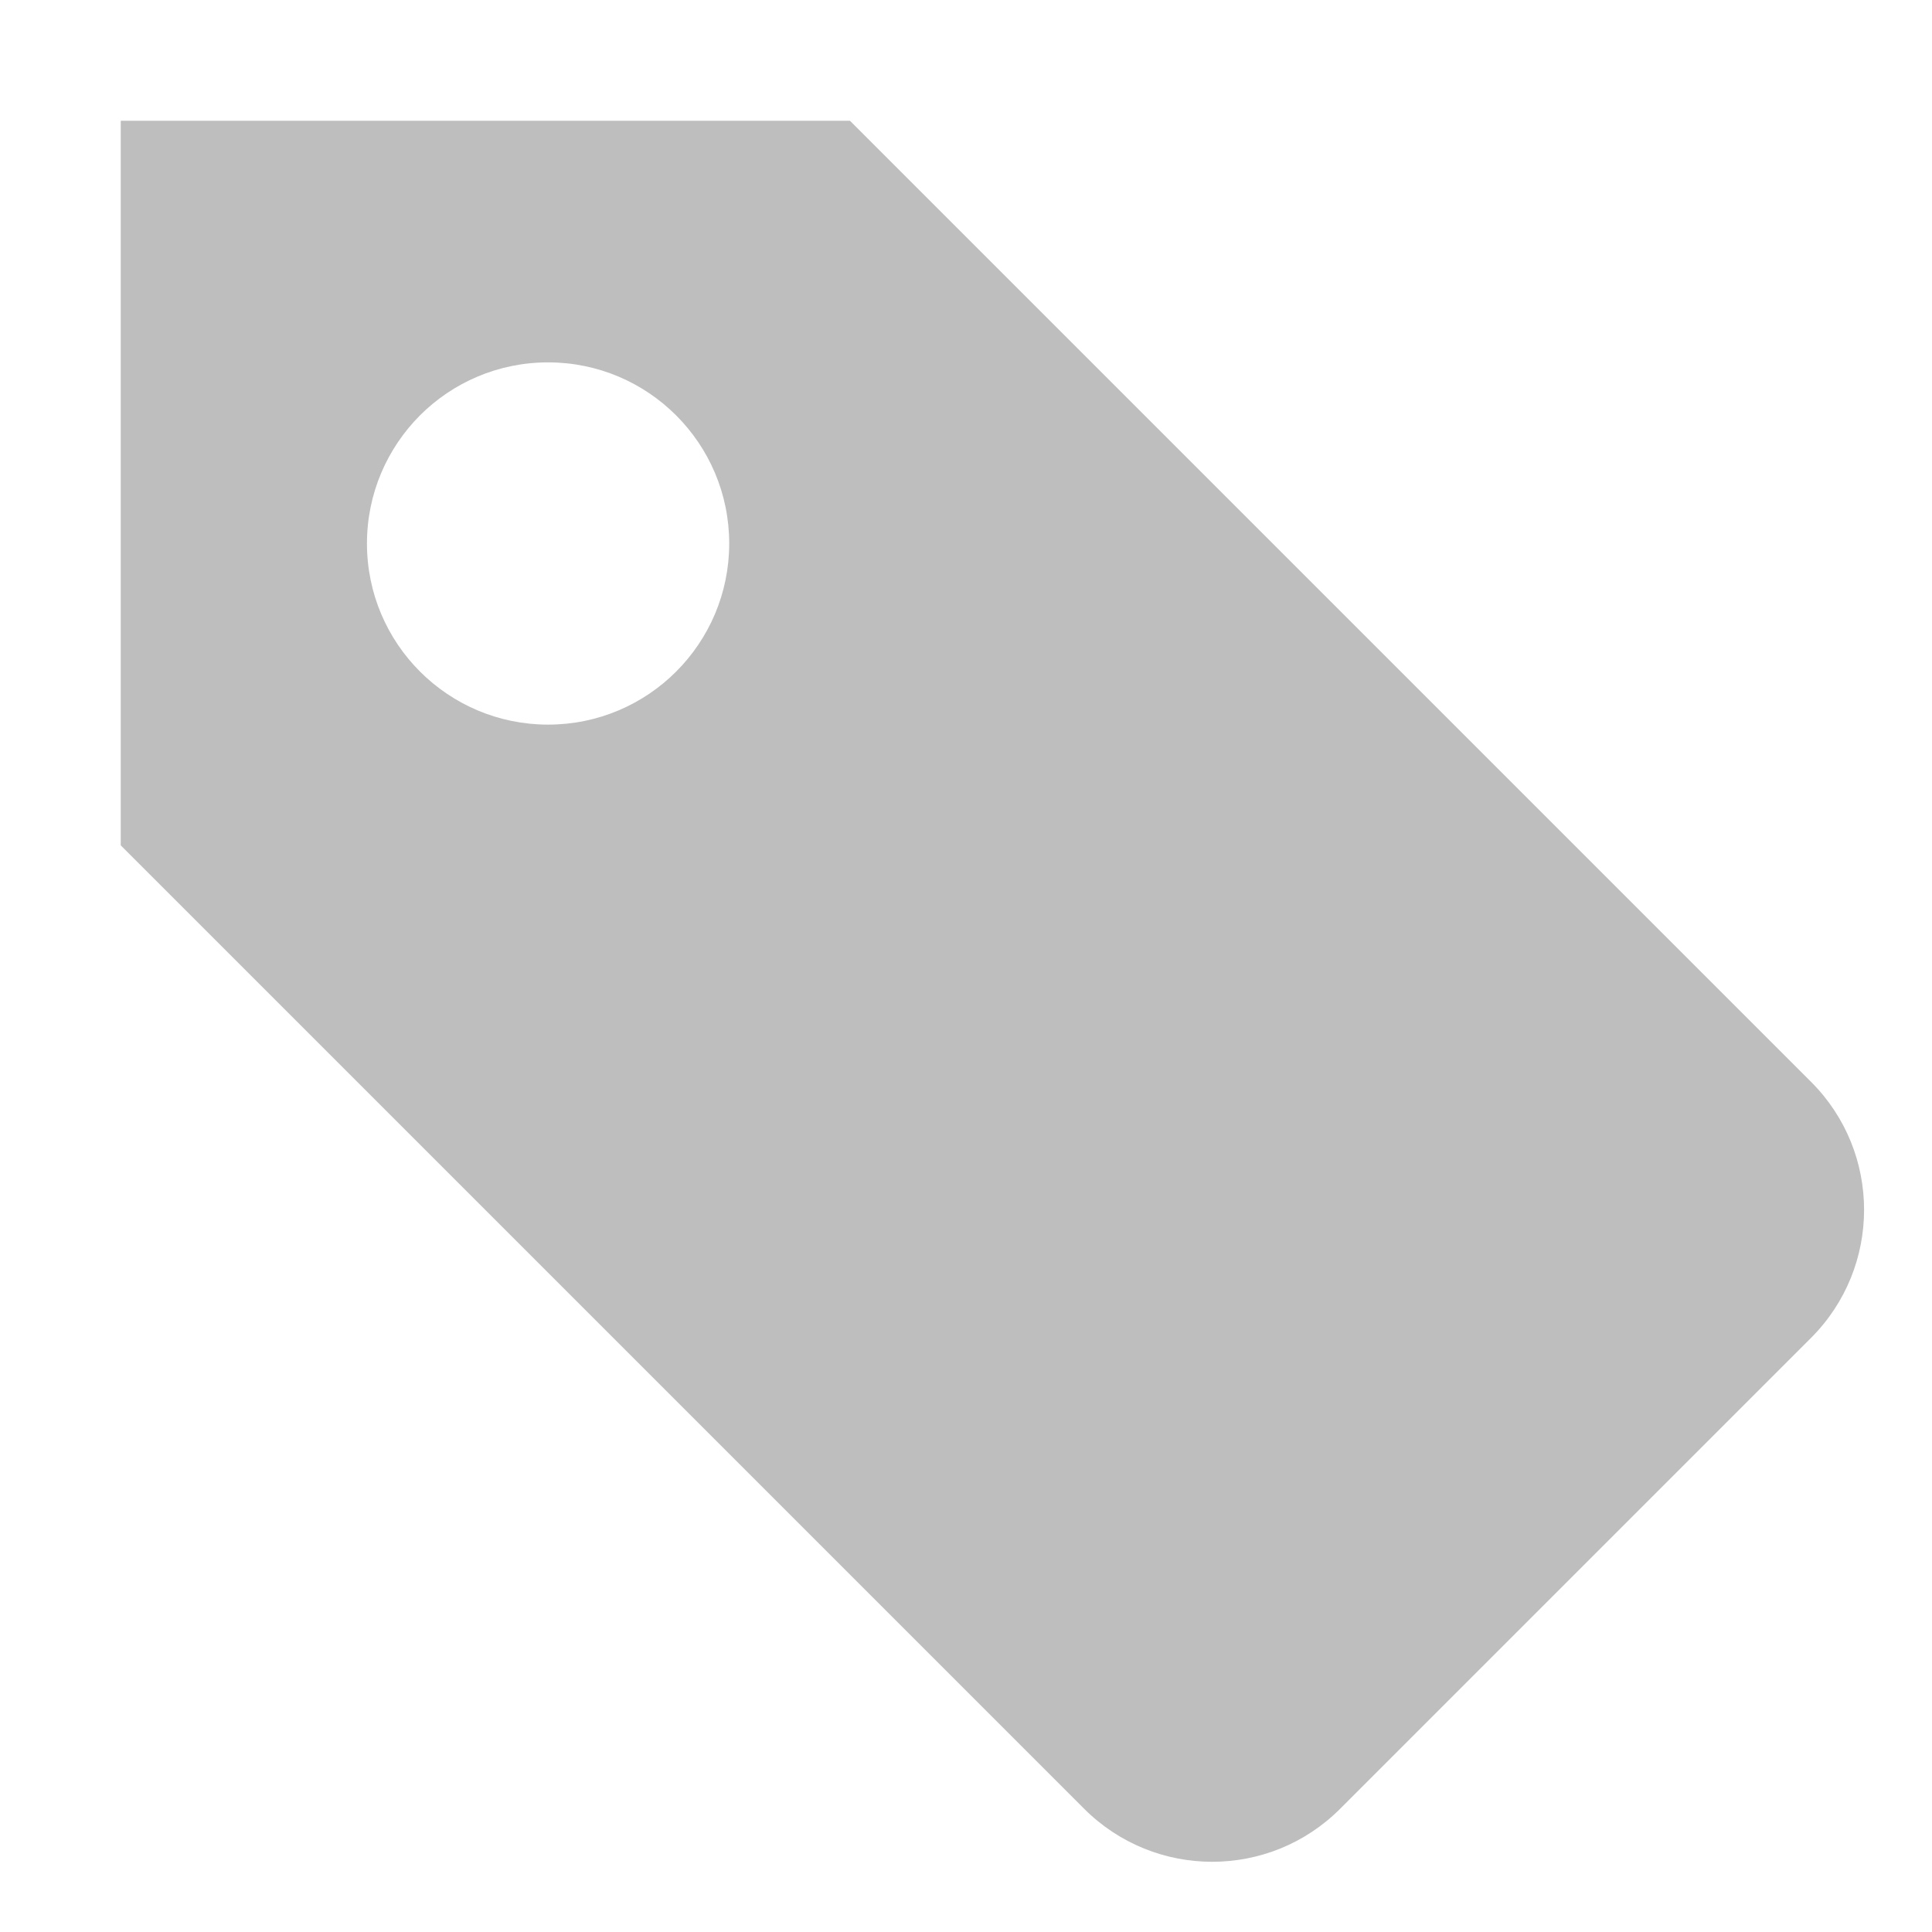
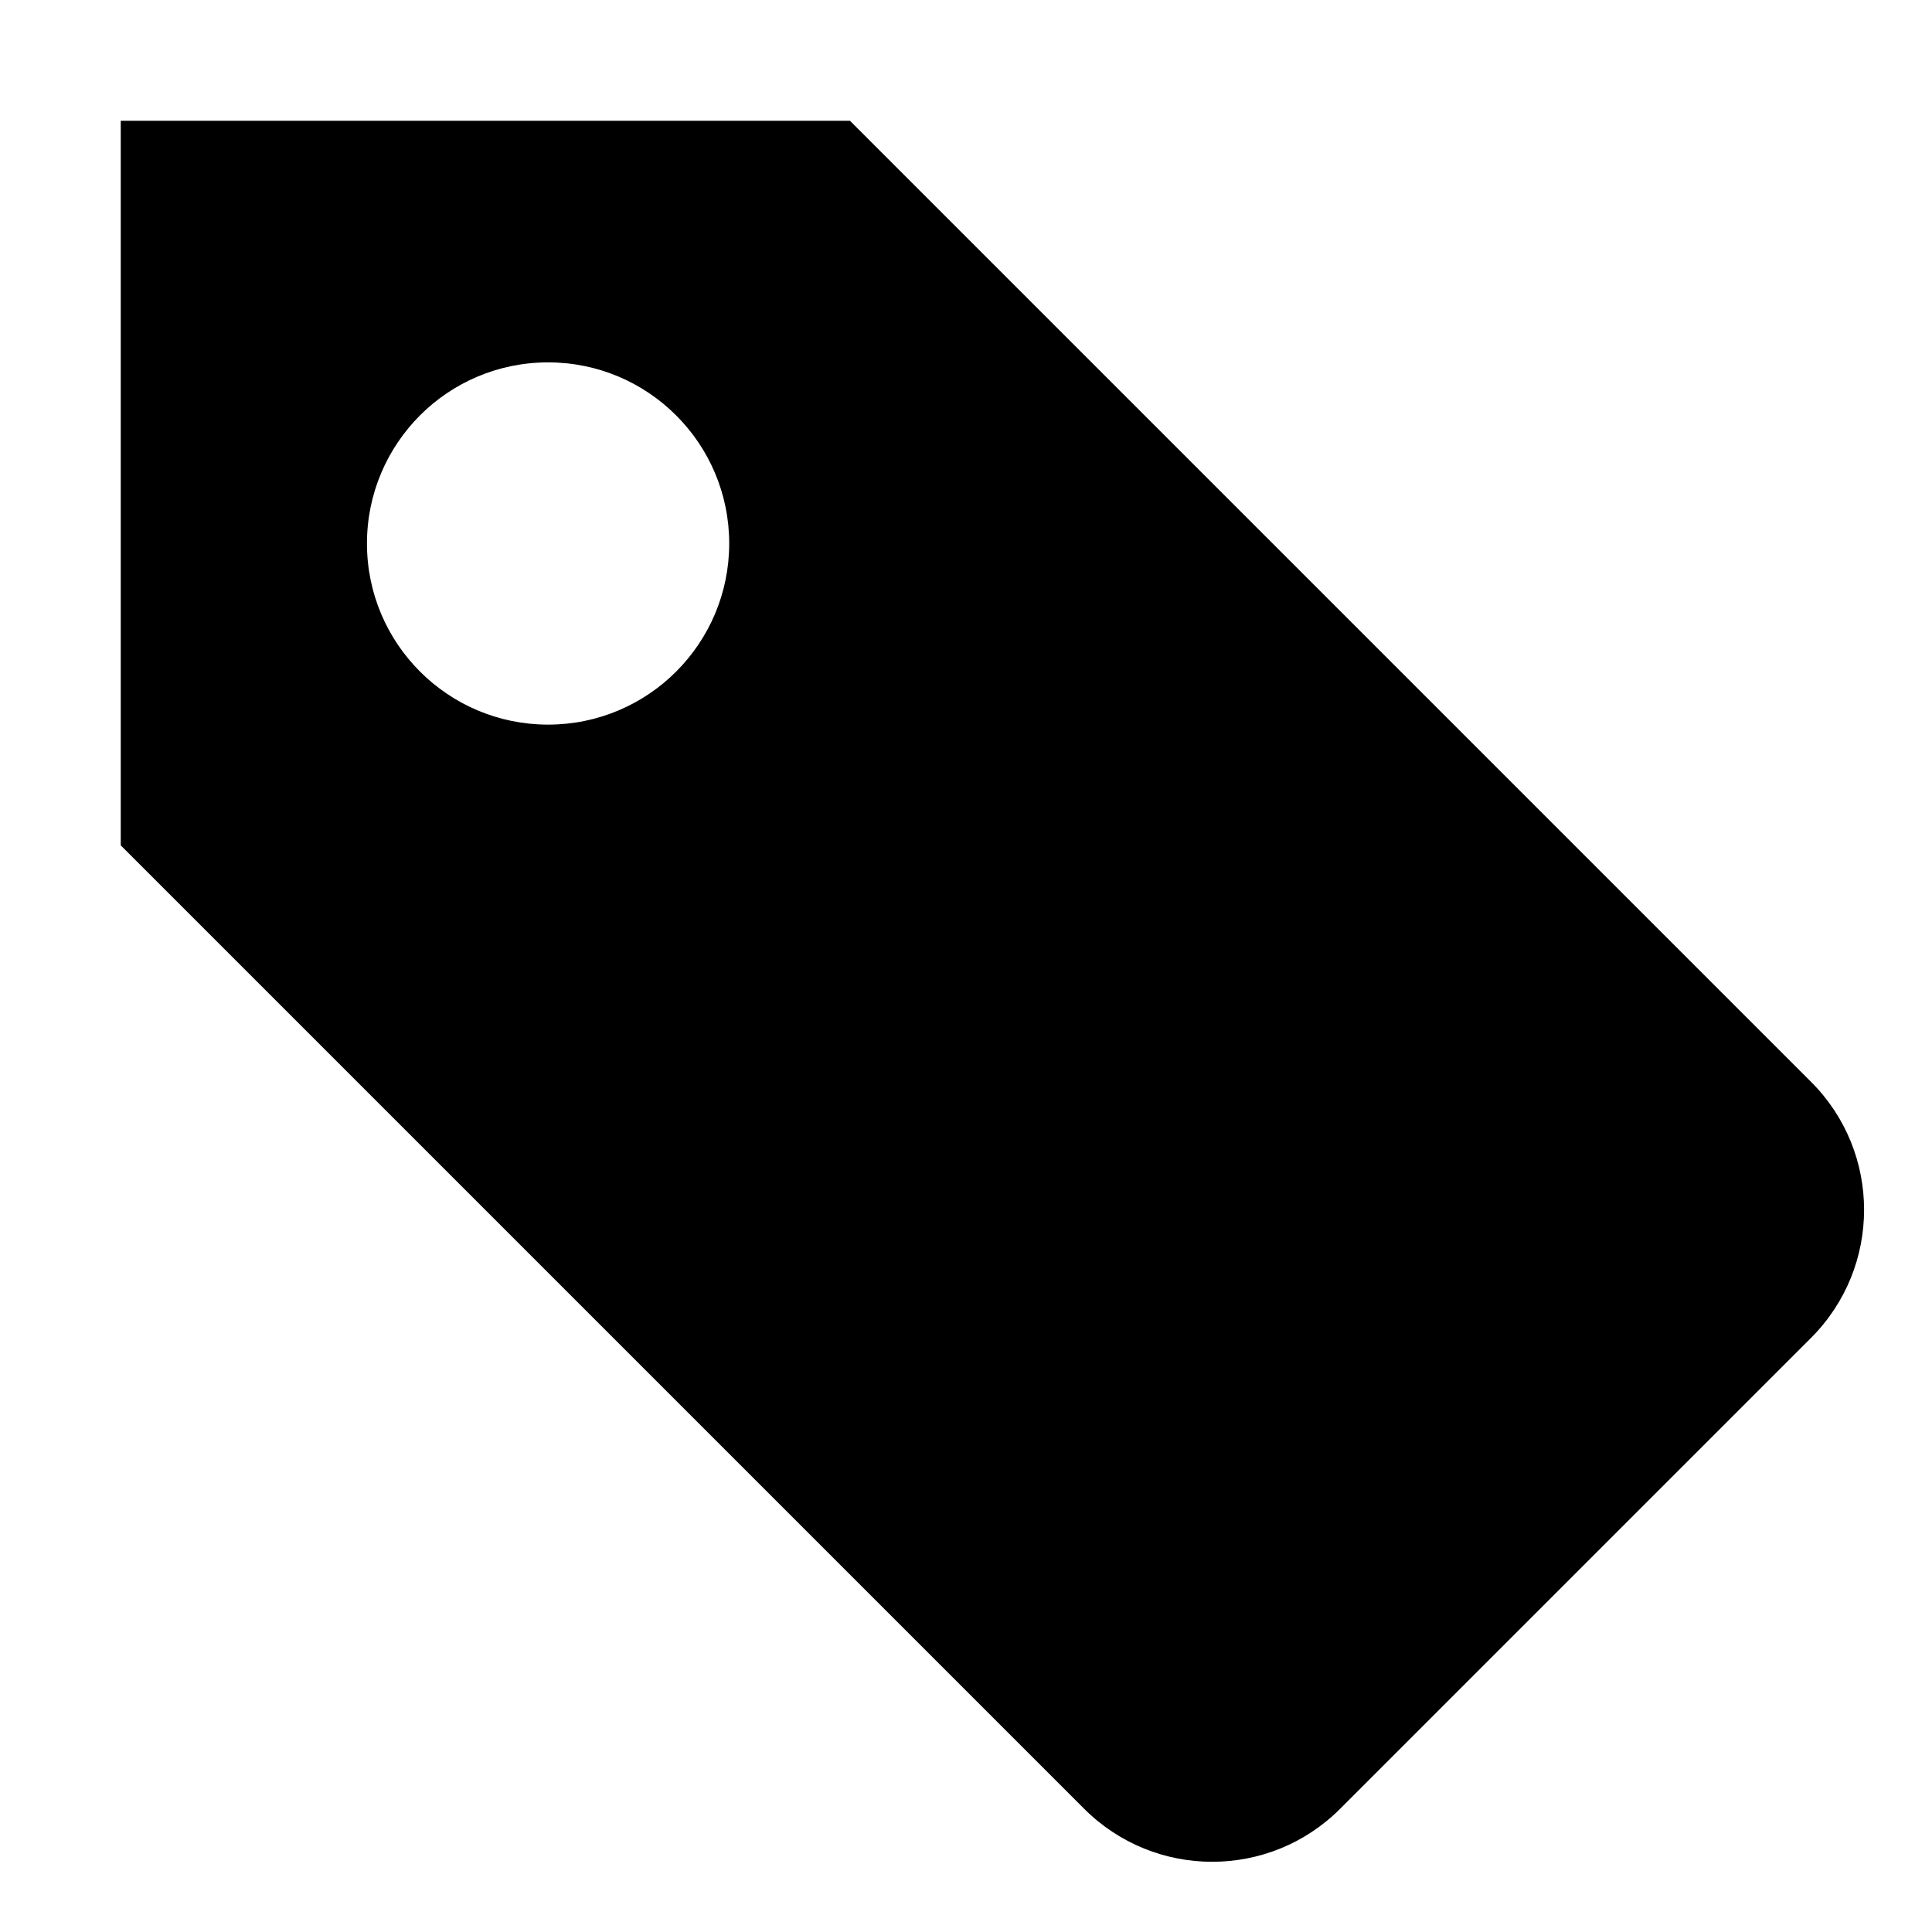
<svg xmlns="http://www.w3.org/2000/svg" id="svg7384" height="16" width="16" version="1.1">
  <defs id="defs9" />
-   <path id="path855" d="m 1,1 v 6.001 l 7.978,7.978 c 0.586,0.586 1.536,0.586 2.121,0 l 0.01,-0.01 3.879,-3.879 0.01,-0.01 c 0.586,-0.586 0.586,-1.536 0,-2.121 L 7.039,1 Z m 2.478,2.44 c 0.271,-0.271 0.646,-0.439 1.061,-0.439 0.828,3e-7 1.5,0.671 1.5,1.5 4e-7,0.828 -0.671,1.5 -1.5,1.5 -0.828,4e-7 -1.5,-0.671 -1.5,-1.5 -2e-7,-0.414 0.168,-0.789 0.439,-1.061 z" style="display:inline;fill:#bebebe;fill-opacity:1;stroke:none;stroke-width:1px;stroke-linecap:butt;stroke-linejoin:miter;stroke-opacity:1">
+   <path id="path855" d="m 1,1 v 6.001 l 7.978,7.978 c 0.586,0.586 1.536,0.586 2.121,0 l 0.01,-0.01 3.879,-3.879 0.01,-0.01 c 0.586,-0.586 0.586,-1.536 0,-2.121 L 7.039,1 Z m 2.478,2.44 c 0.271,-0.271 0.646,-0.439 1.061,-0.439 0.828,3e-7 1.5,0.671 1.5,1.5 4e-7,0.828 -0.671,1.5 -1.5,1.5 -0.828,4e-7 -1.5,-0.671 -1.5,-1.5 -2e-7,-0.414 0.168,-0.789 0.439,-1.061 z" style="display:inline;fill:#000000;fill-opacity:1;stroke:none;stroke-width:1px;stroke-linecap:butt;stroke-linejoin:miter;stroke-opacity:1">
    </path>
</svg>
